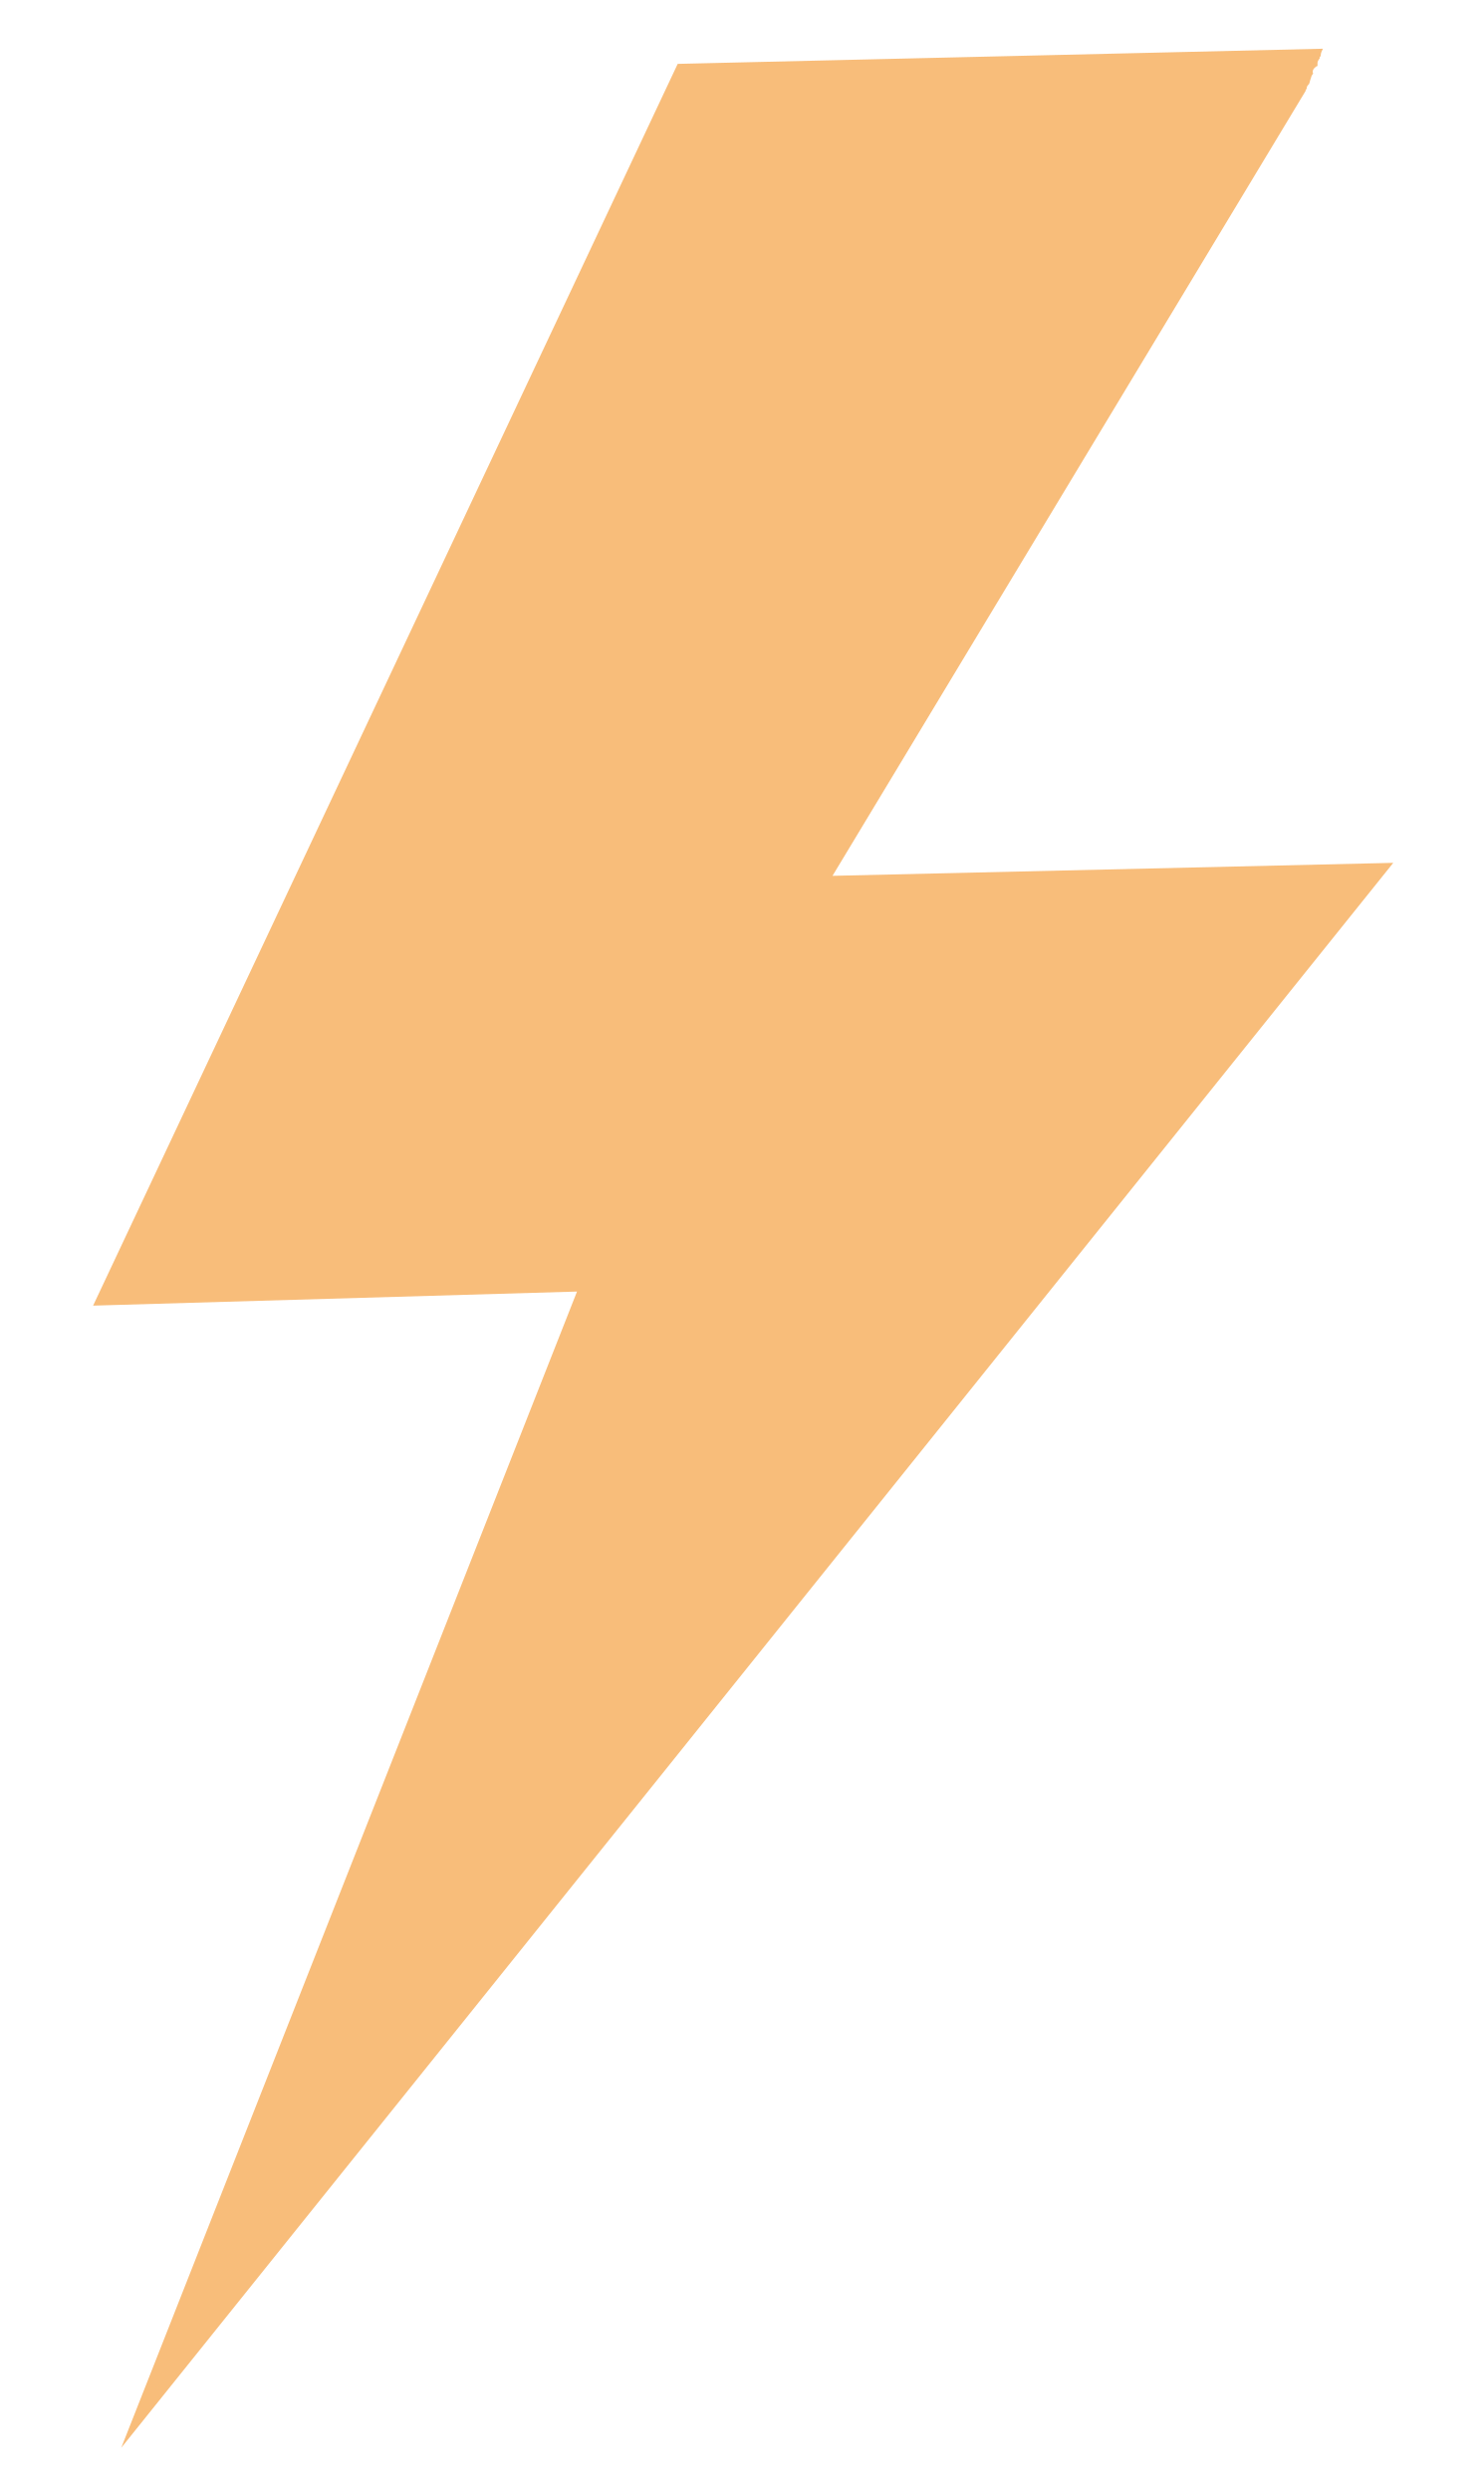
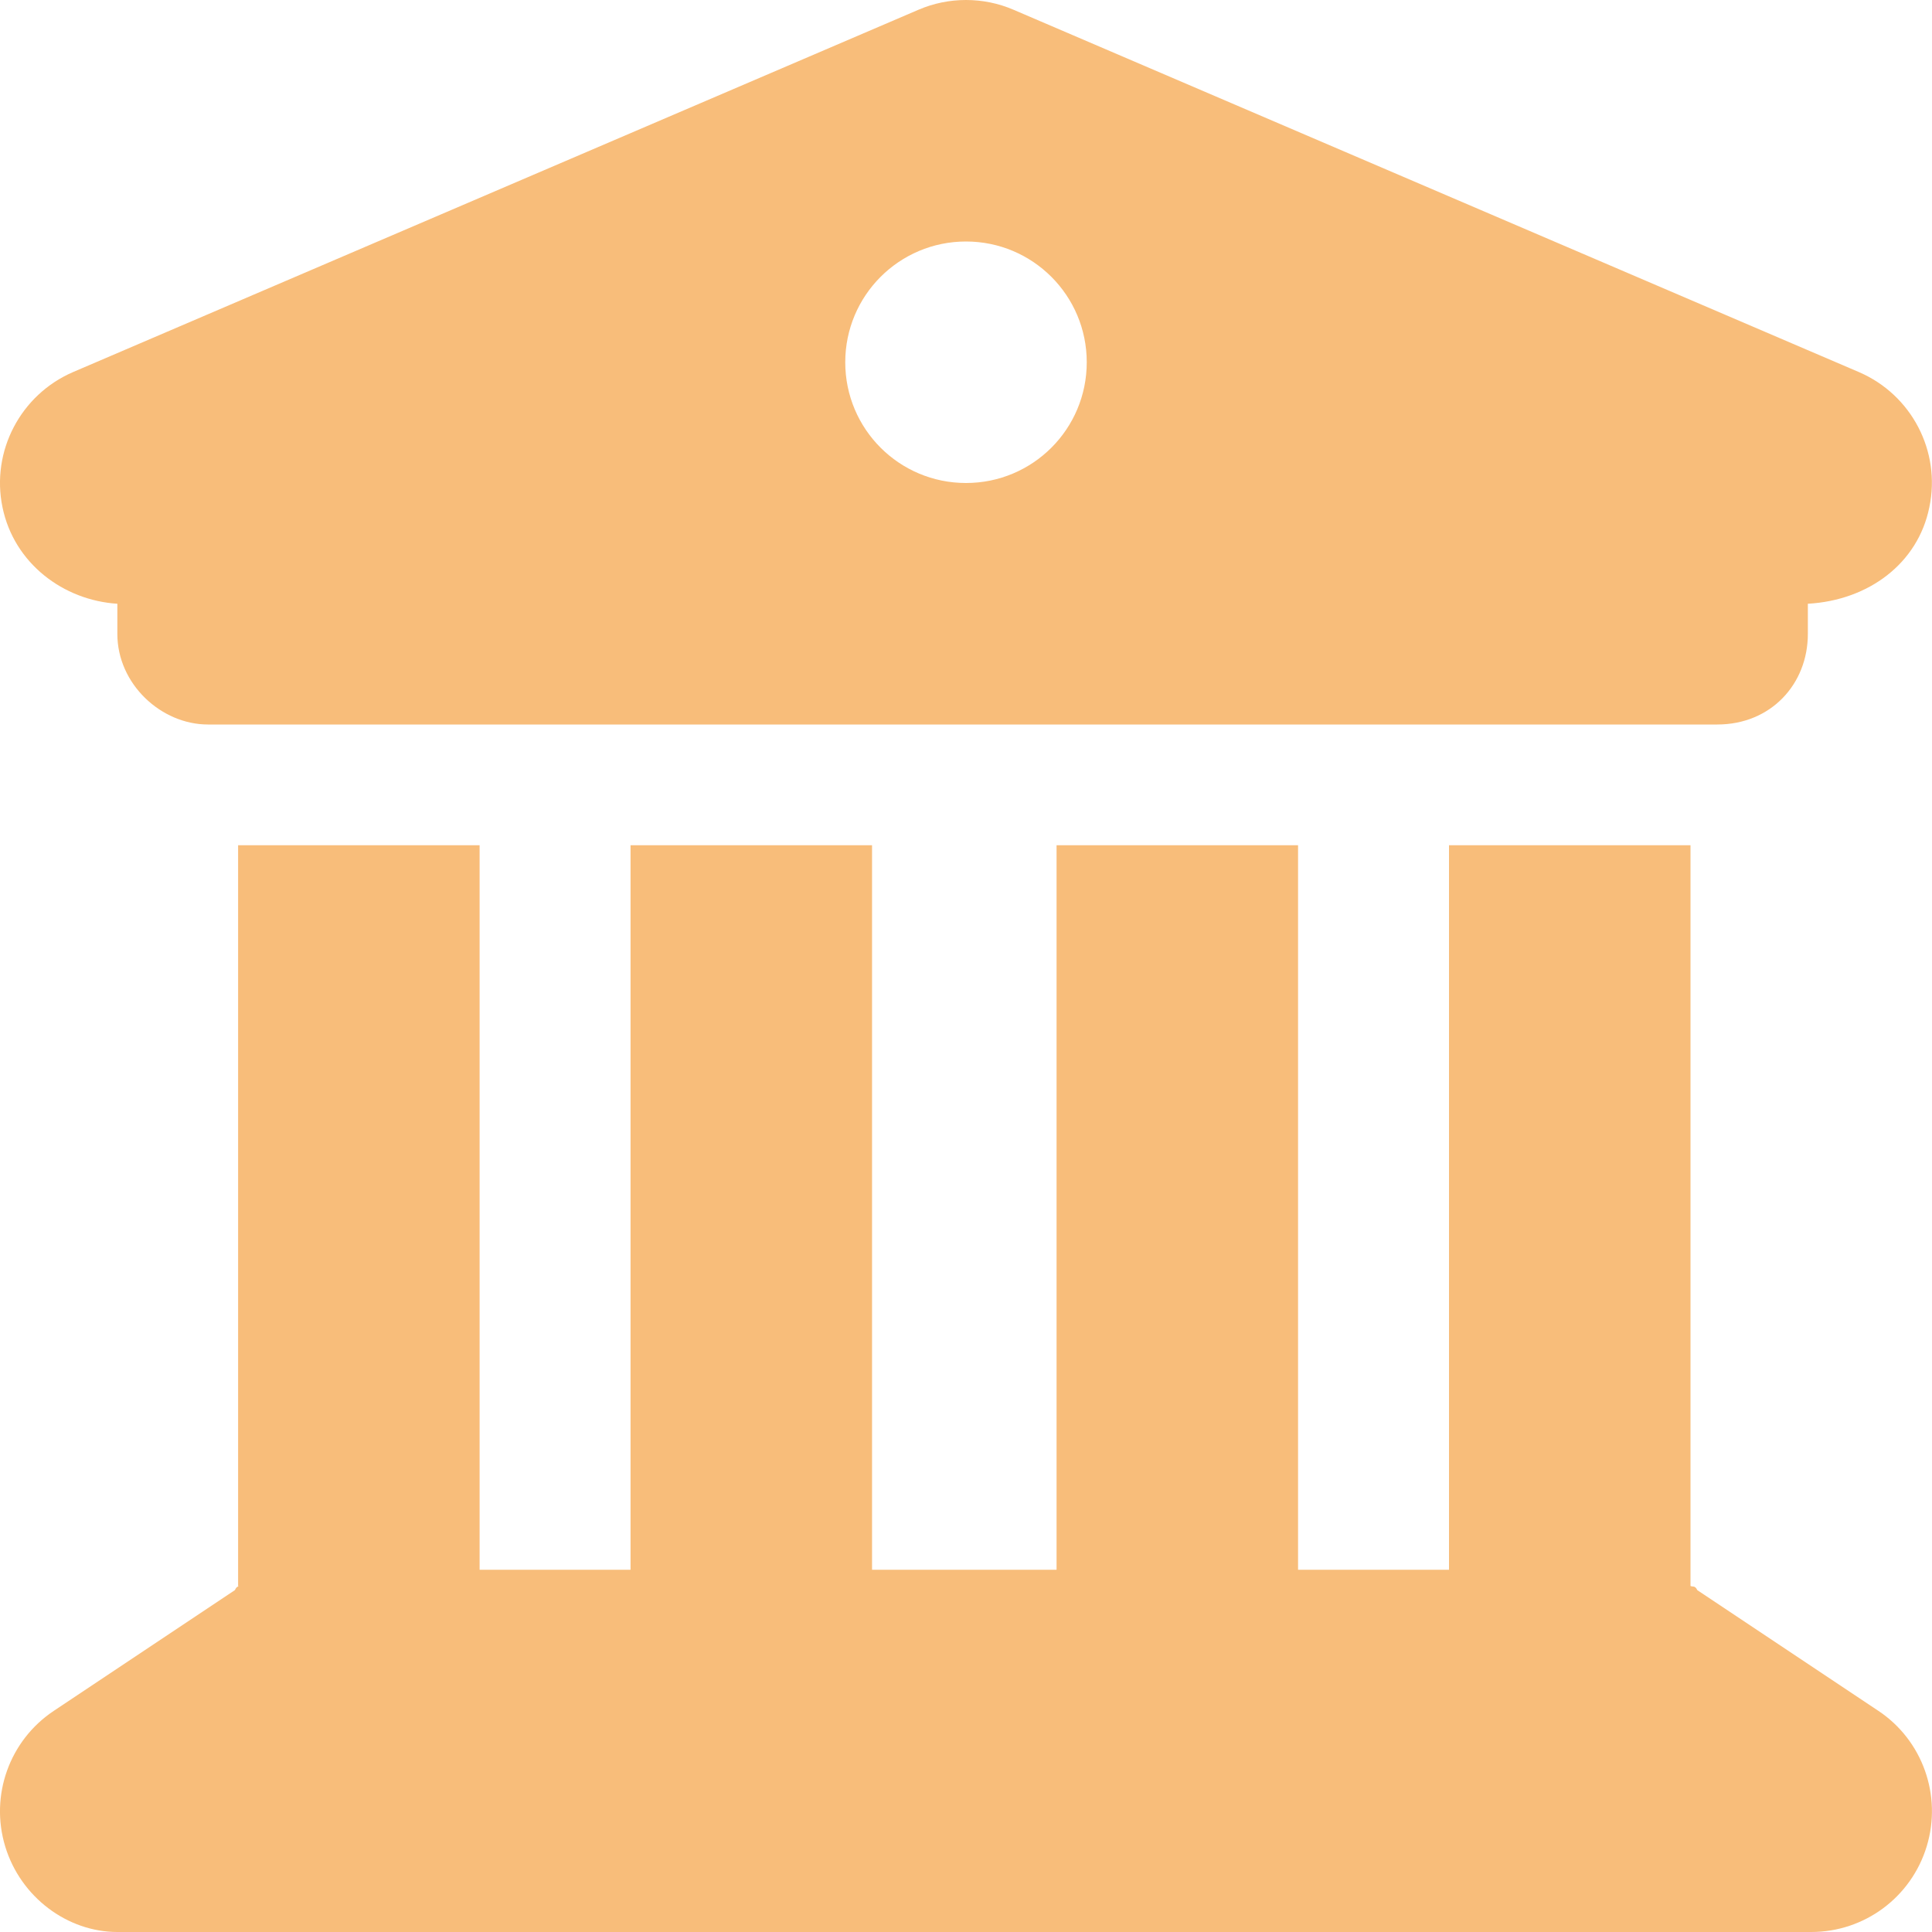
- <svg xmlns="http://www.w3.org/2000/svg" enable-background="new 0 0 137 230" viewBox="0 0 137 230">
-   <g fill="#f8bd7a">
-     <path d="m922.9 113.8-2.3-.3c.2 1.2.3 2.5.5 3.8.5-1.2 1.2-2.4 1.8-3.5z" />
-     <path d="m53.3 119.3-42.1 106.8 117.5-146.4-51.8 1.2 43.7-72.5c0-.1 0-.1.1-.2 0-.1 0-.2.1-.3s0-.1.1-.1c.1-.2.1-.4.2-.6 0-.1.1-.3.2-.4-.1-.2 0-.4.1-.5s.2-.2.3-.2v-.1c0-.1 0-.1 0-.2s.1-.3.2-.4v-.1c0-.1.1-.1.1-.1v-.1c0-.2.1-.4.2-.6l-59.6 1.4-54 114.7z" />
-   </g>
+ <svg xmlns="http://www.w3.org/2000/svg" viewBox="0 0 512 512">
+   <path fill="#f8bd7a" d="M243.4 2.587C251.4-.863 260.6-.863 268.6 2.587L492.6 98.59C506.6 104.6 514.4 119.6 511.3 134.4C508.3 149.3 495.2 159.1 479.1 160V168C479.1 181.3 469.3 192 455.1 192H55.1C42.74 192 31.1 181.3 31.1 168V160C16.81 159.1 3.708 149.3 .653 134.4C-2.402 119.6 5.429 104.6 19.39 98.59L243.4 2.587zM256 128C273.7 128 288 113.7 288 96C288 78.33 273.7 64 256 64C238.3 64 224 78.33 224 96C224 113.7 238.3 128 256 128zM127.1 416H167.1V224H231.1V416H280V224H344V416H384V224H448V420.3C448.6 420.6 449.2 420.1 449.8 421.4L497.8 453.4C509.5 461.2 514.7 475.8 510.6 489.3C506.5 502.8 494.1 512 480 512H31.1C17.9 512 5.458 502.8 1.372 489.3C-2.715 475.8 2.515 461.2 14.25 453.4L62.25 421.4C62.82 420.1 63.41 420.6 63.1 420.3V224H127.1V416z" />
</svg>
